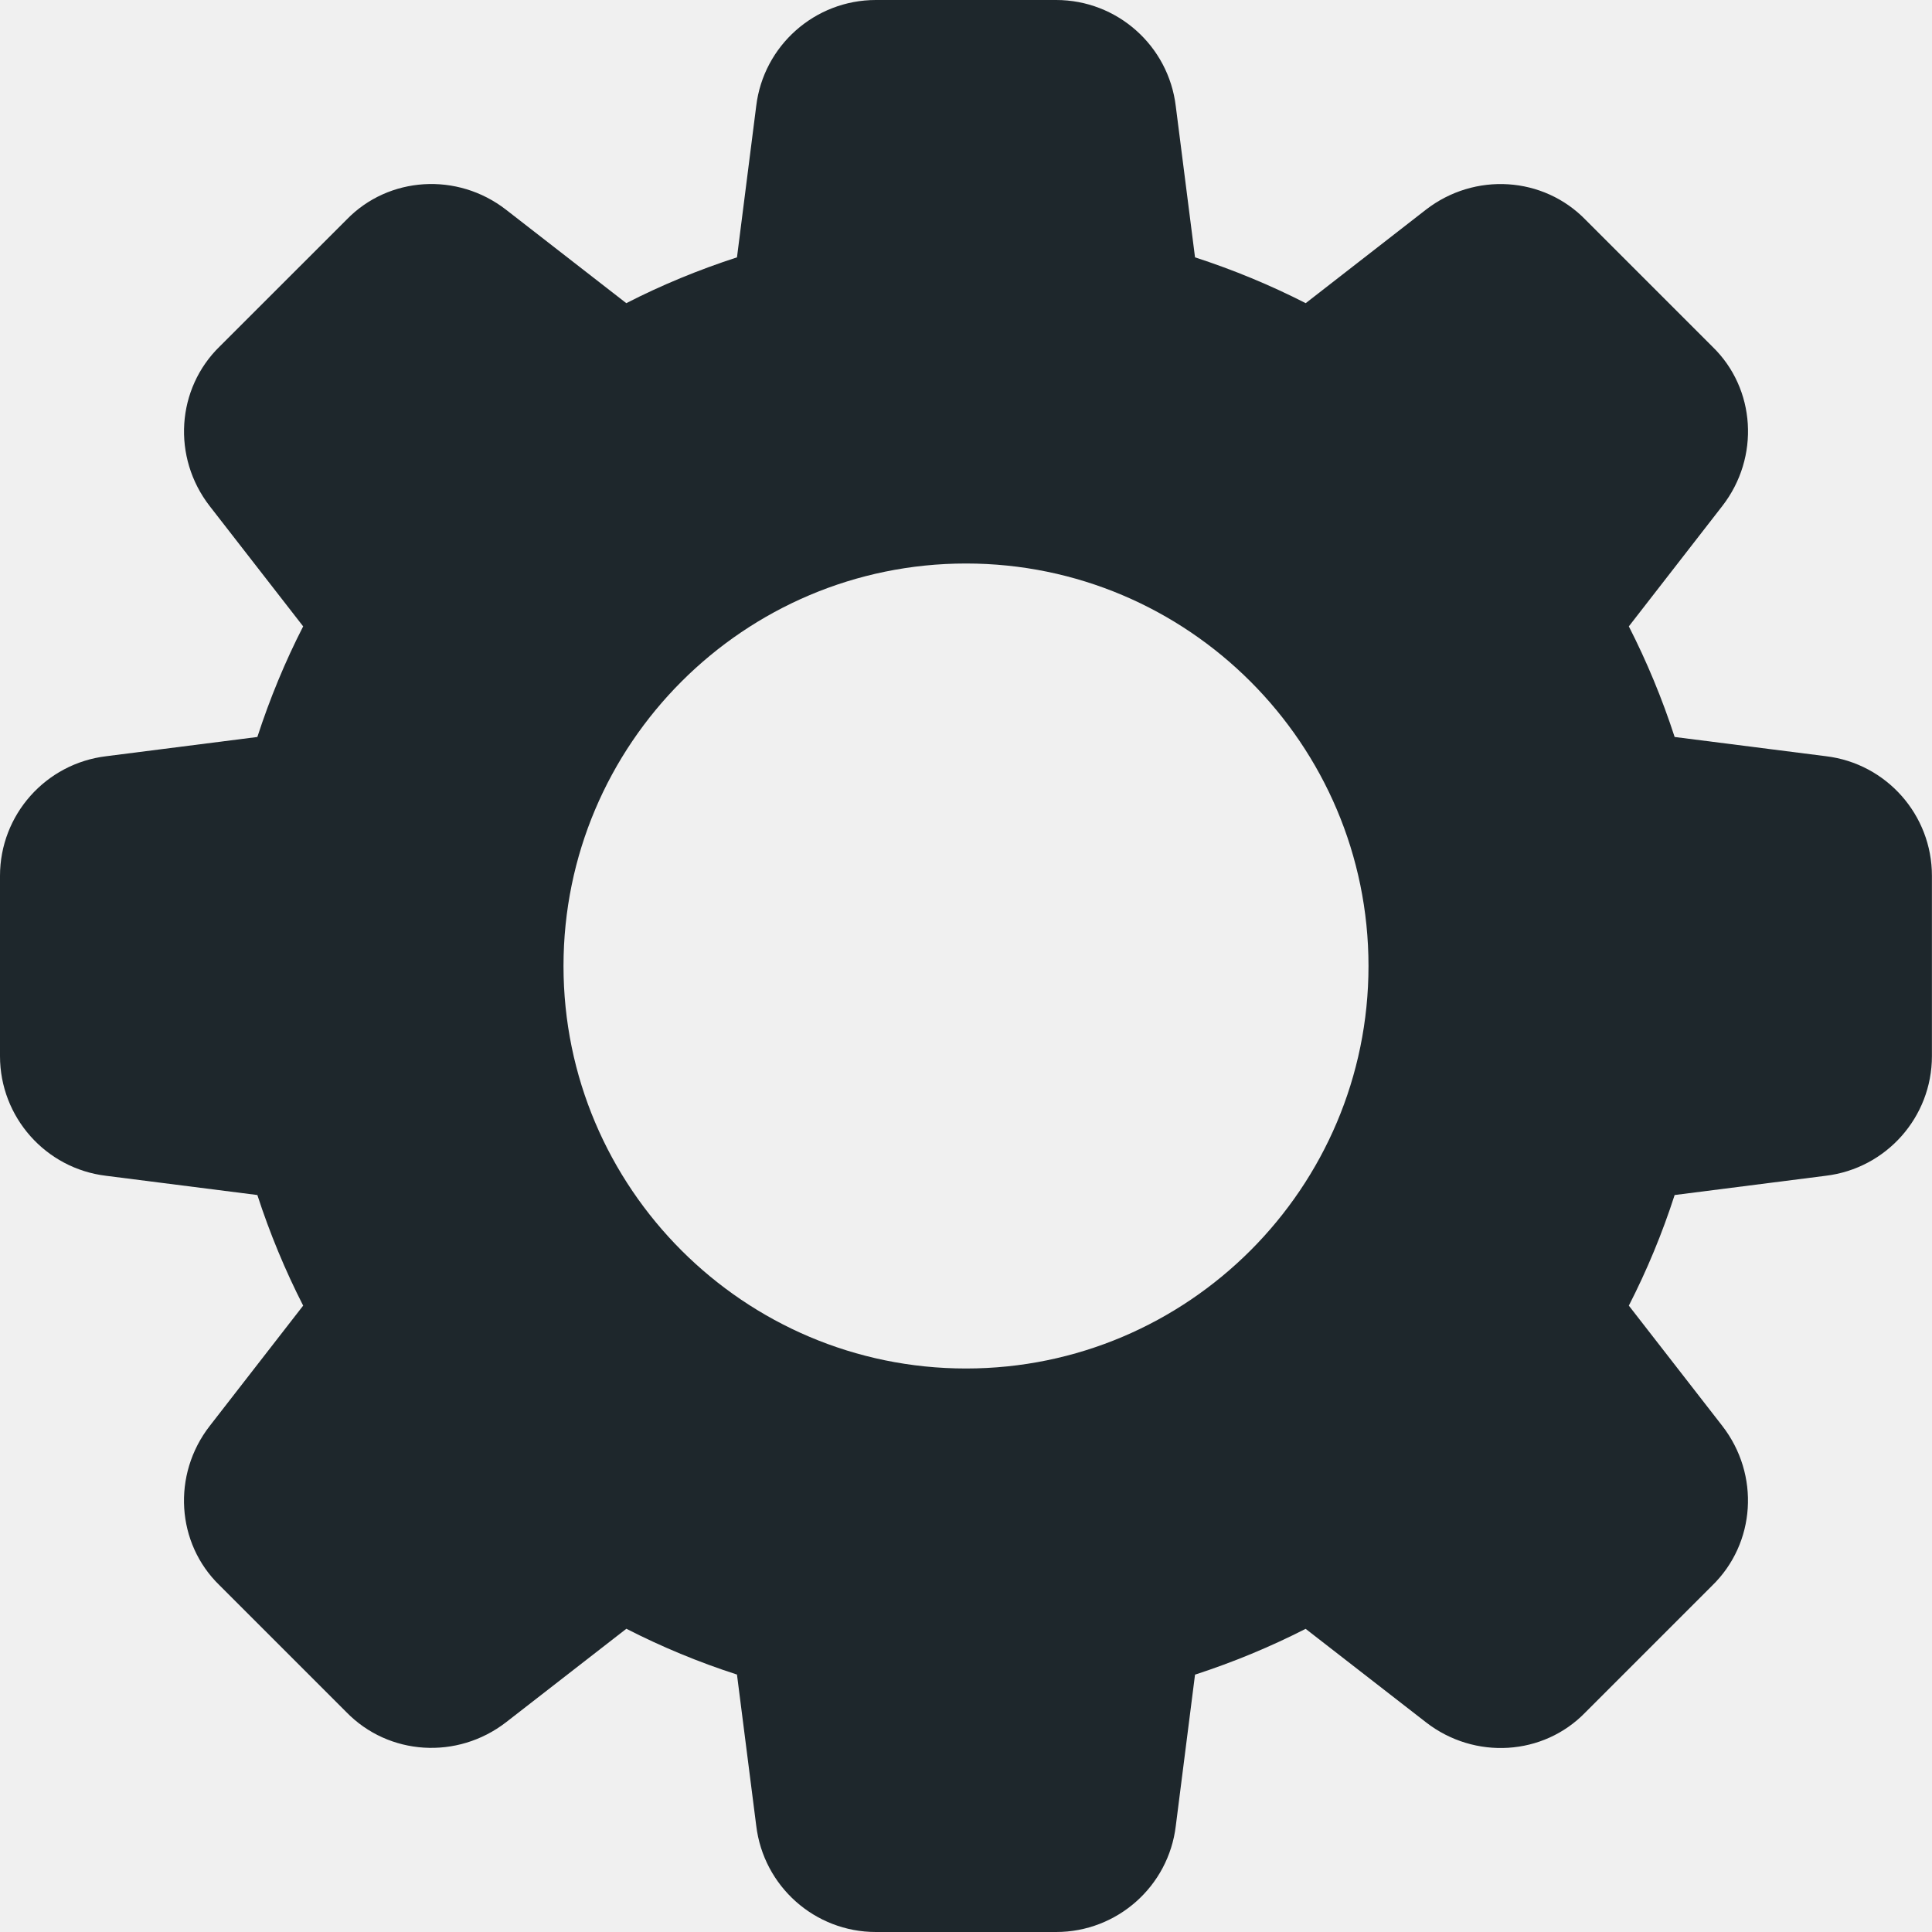
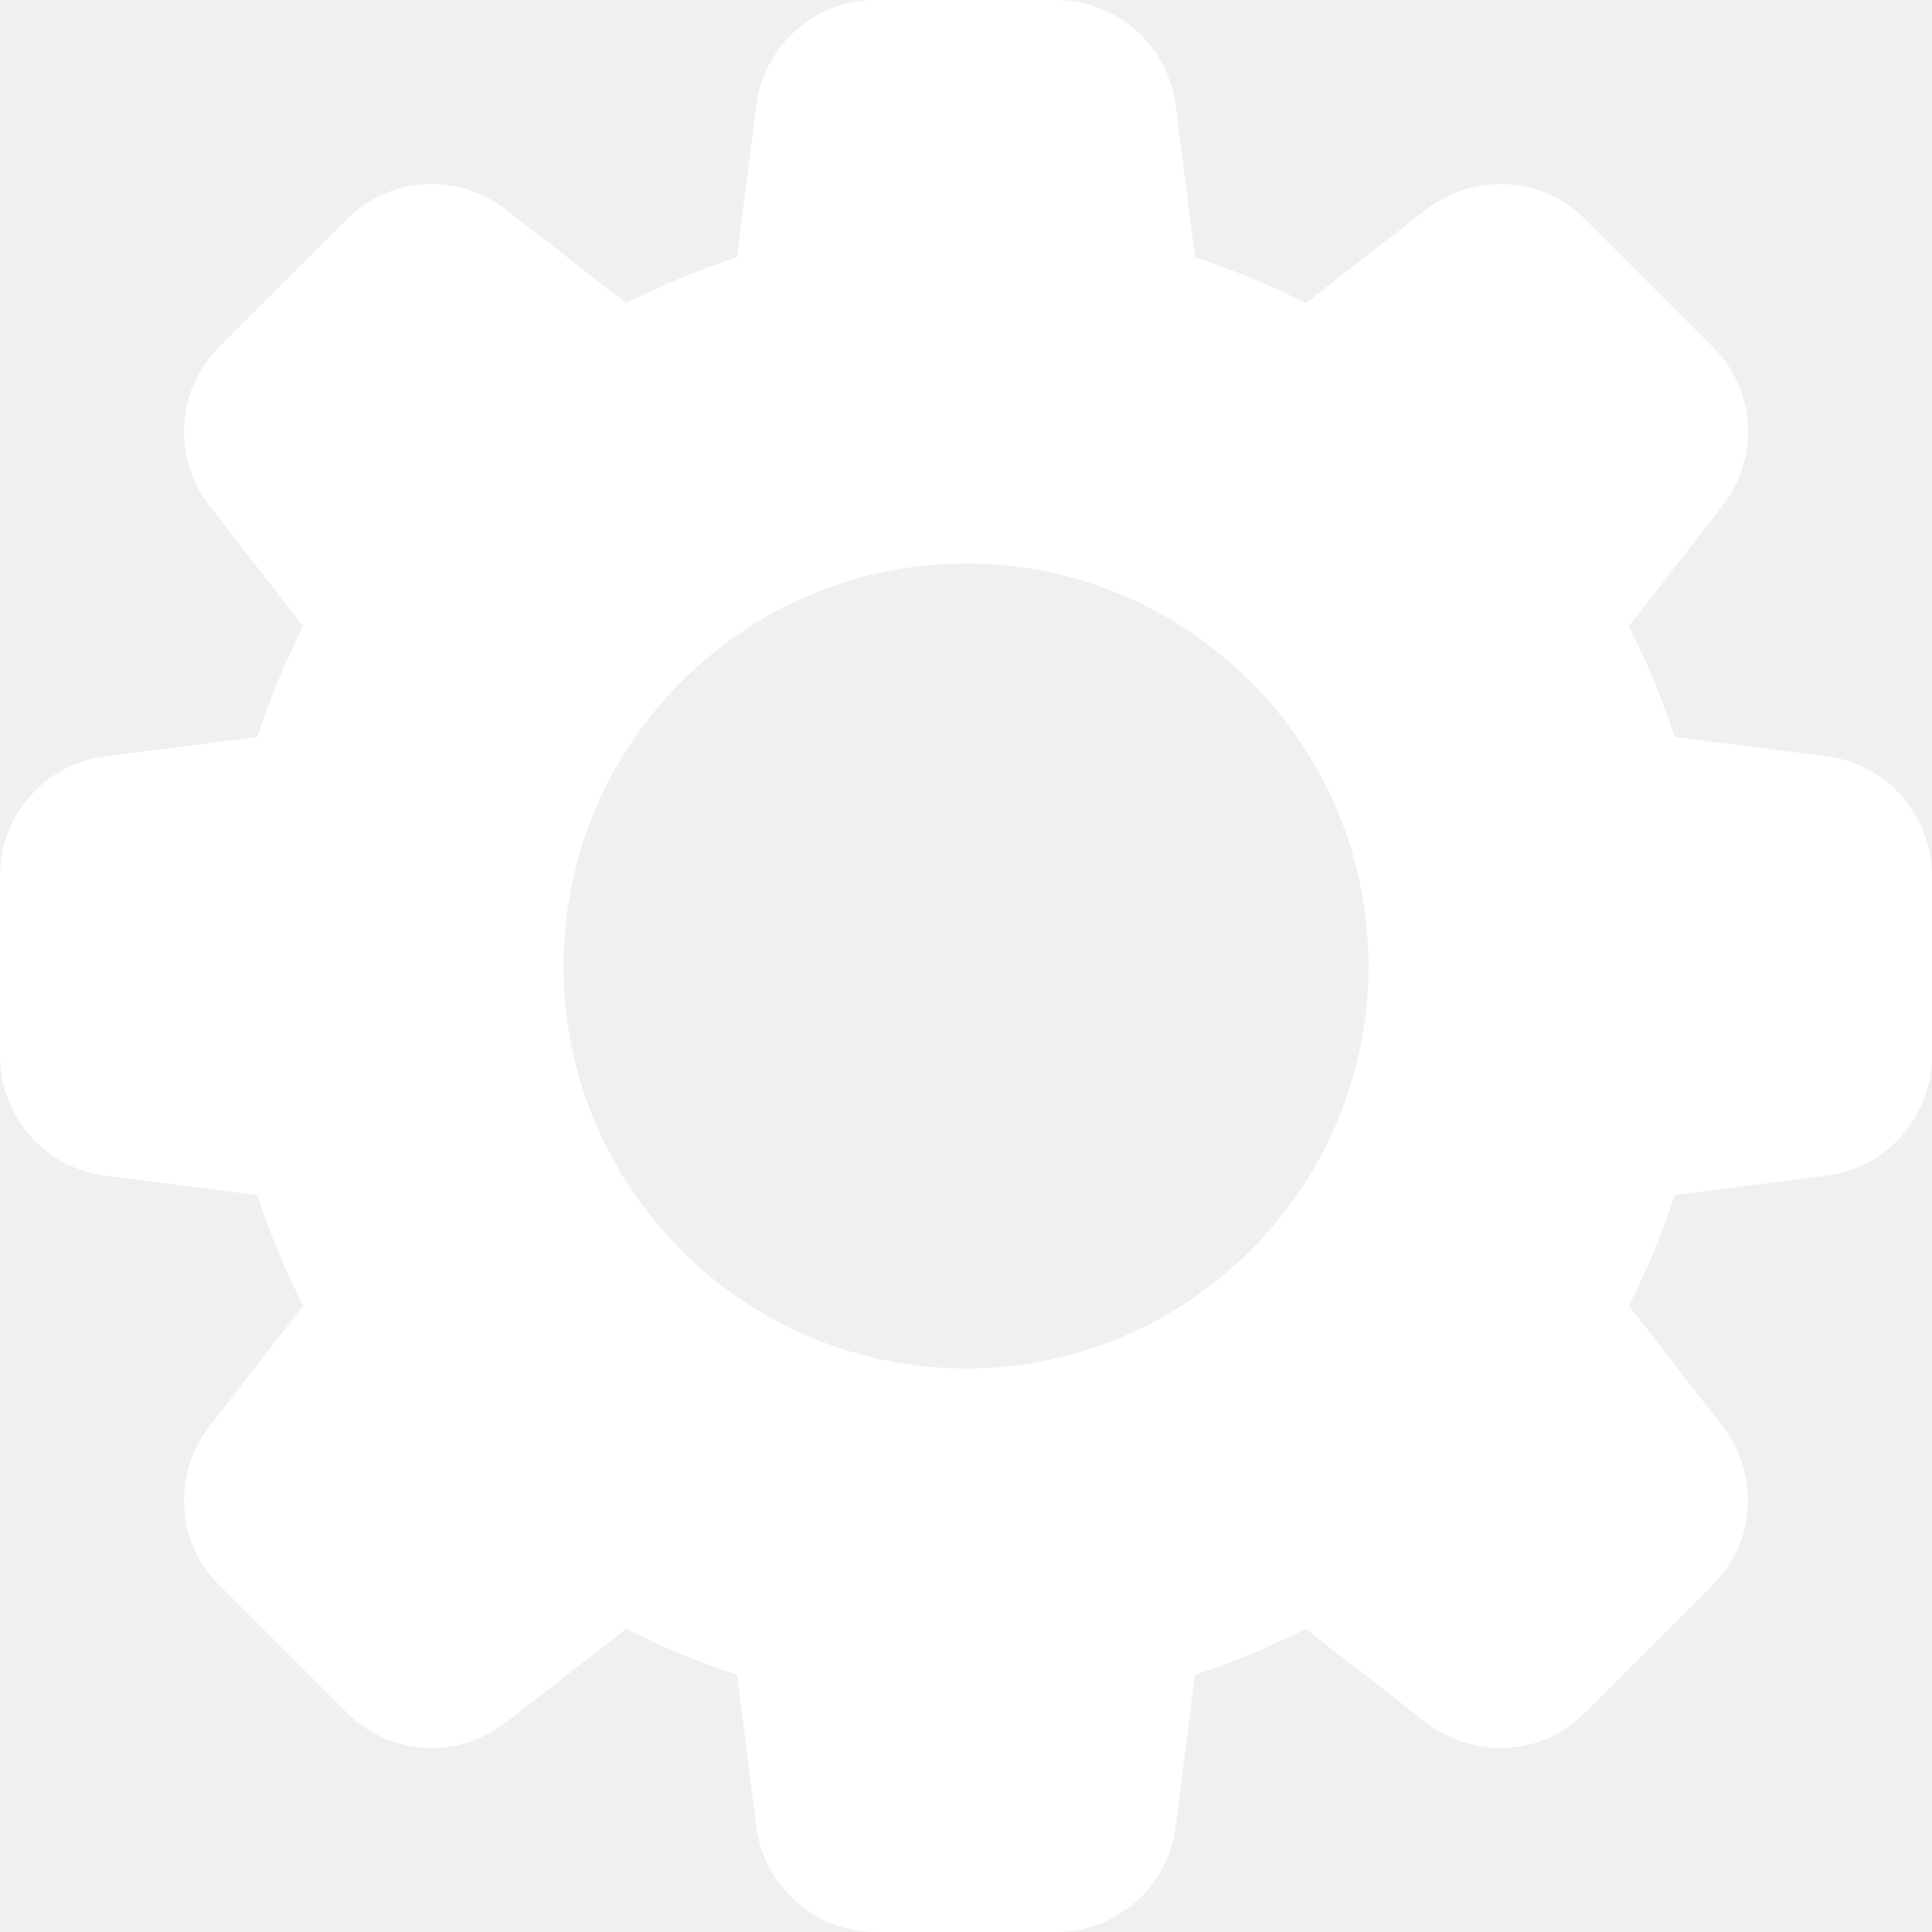
- <svg xmlns="http://www.w3.org/2000/svg" enable-background="new 0 0 24 24" height="64px" viewBox="0 0 24 24" width="64px" fill="#1e272c">
+ <svg xmlns="http://www.w3.org/2000/svg" enable-background="new 0 0 24 24" height="64px" viewBox="0 0 24 24" width="64px" fill="white">
  <path d="m22.683 9.394-1.88-.239c-.155-.477-.346-.937-.569-1.374l1.161-1.495c.47-.605.415-1.459-.122-1.979l-1.575-1.575c-.525-.542-1.379-.596-1.985-.127l-1.493 1.161c-.437-.223-.897-.414-1.375-.569l-.239-1.877c-.09-.753-.729-1.32-1.486-1.32h-2.24c-.757 0-1.396.567-1.486 1.317l-.239 1.88c-.478.155-.938.345-1.375.569l-1.494-1.161c-.604-.469-1.458-.415-1.979.122l-1.575 1.574c-.542.526-.597 1.38-.127 1.986l1.161 1.494c-.224.437-.414.897-.569 1.374l-1.877.239c-.753.09-1.32.729-1.32 1.486v2.24c0 .757.567 1.396 1.317 1.486l1.88.239c.155.477.346.937.569 1.374l-1.161 1.495c-.47.605-.415 1.459.122 1.979l1.575 1.575c.526.541 1.379.595 1.985.126l1.494-1.161c.437.224.897.415 1.374.569l.239 1.876c.09.755.729 1.322 1.486 1.322h2.24c.757 0 1.396-.567 1.486-1.317l.239-1.88c.477-.155.937-.346 1.374-.569l1.495 1.161c.605.47 1.459.415 1.979-.122l1.575-1.575c.542-.526.597-1.379.127-1.985l-1.161-1.494c.224-.437.415-.897.569-1.374l1.876-.239c.753-.09 1.32-.729 1.32-1.486v-2.24c.001-.757-.566-1.396-1.316-1.486zm-10.683 7.606c-2.757 0-5-2.243-5-5s2.243-5 5-5 5 2.243 5 5-2.243 5-5 5z" />
</svg>
